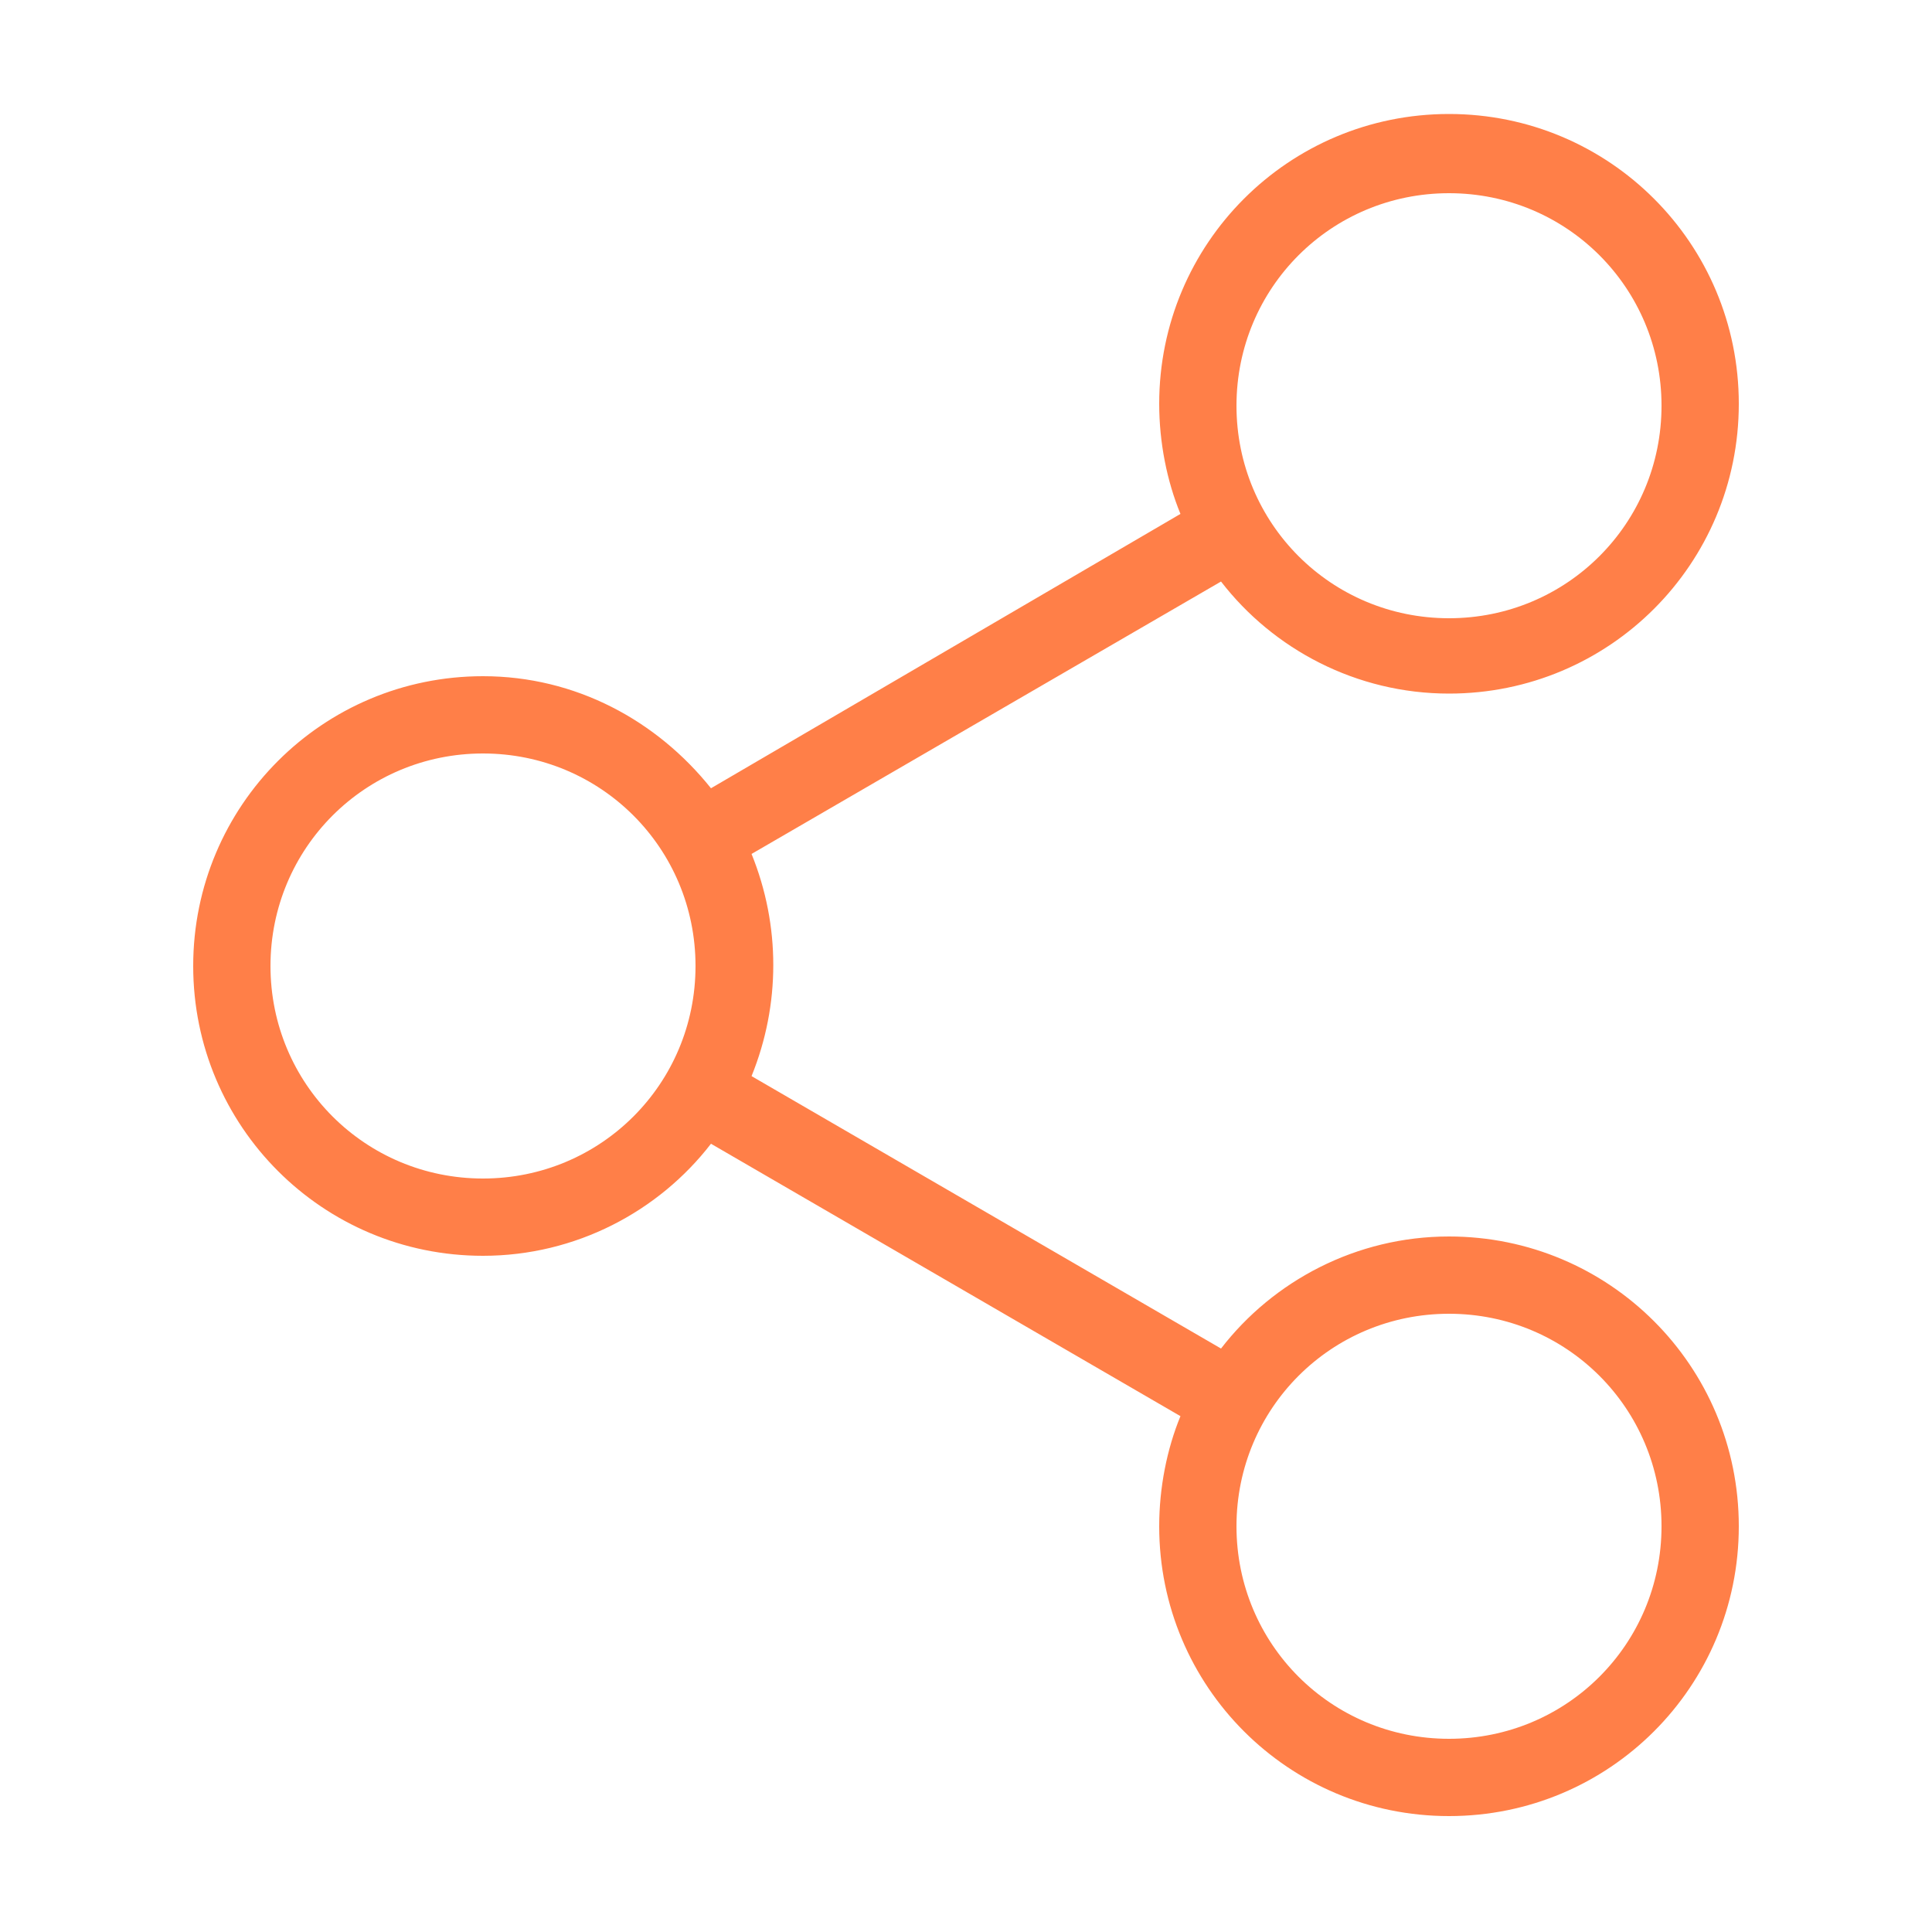
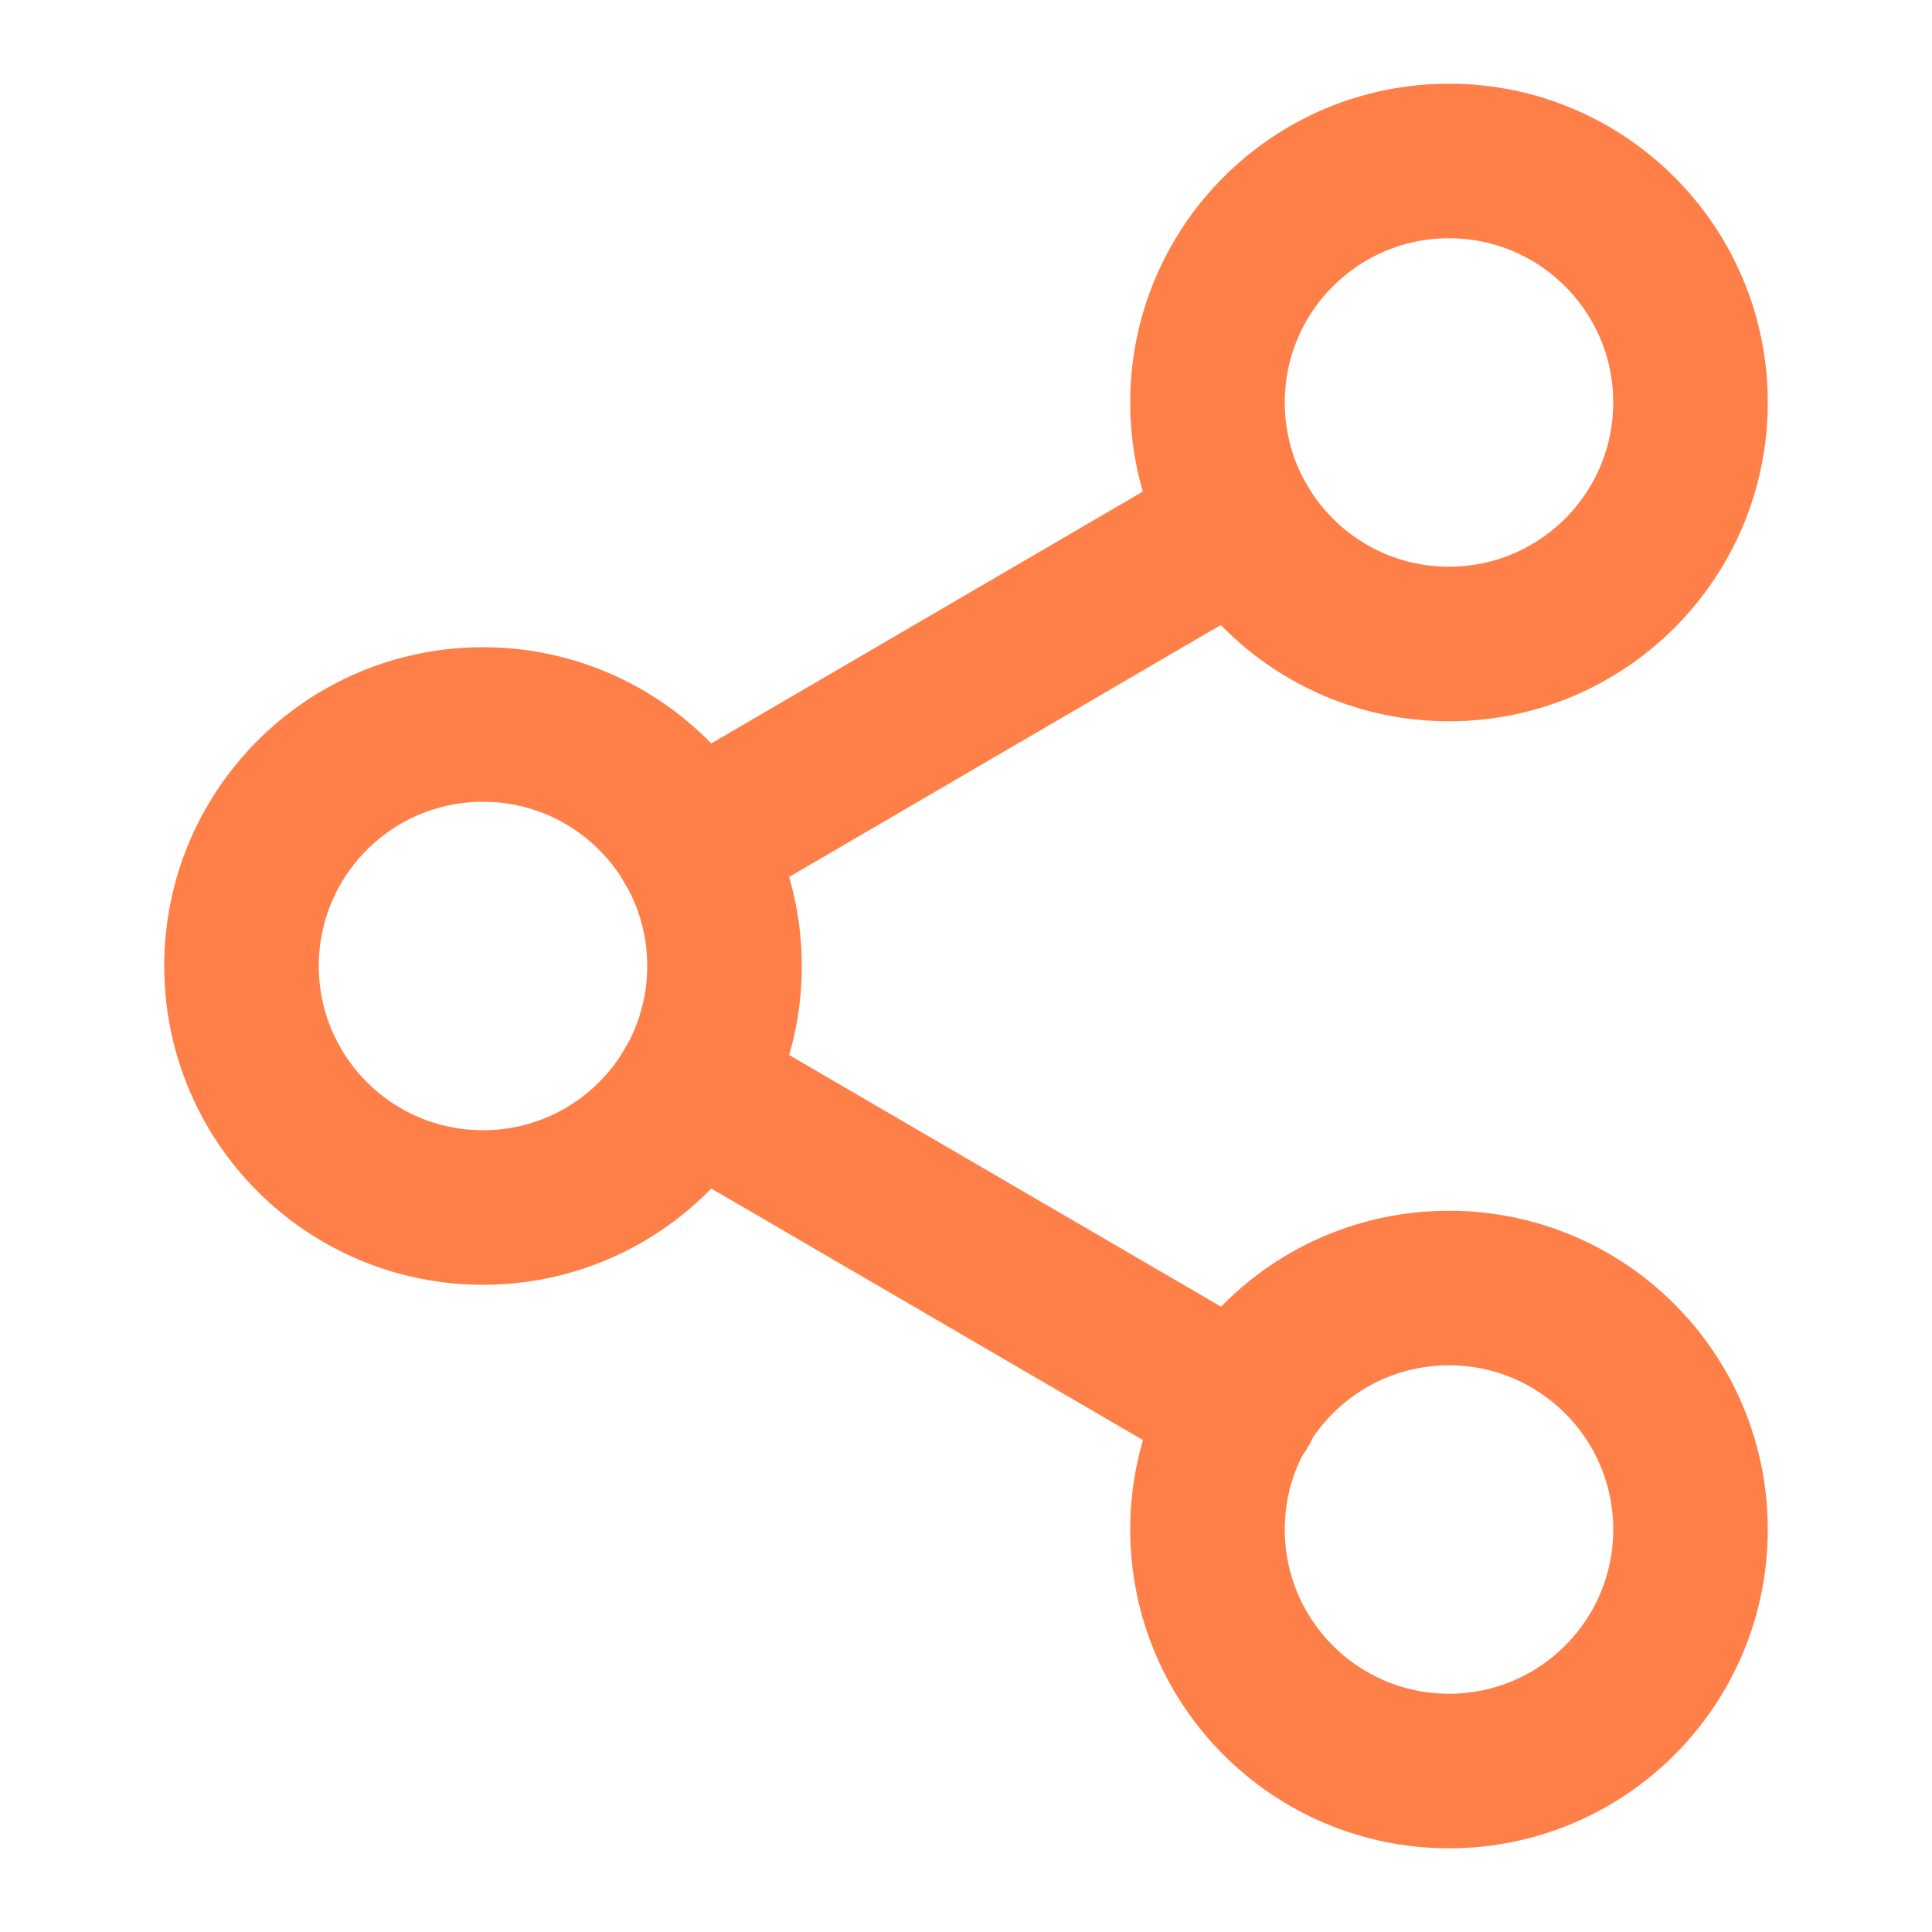
- <svg xmlns="http://www.w3.org/2000/svg" version="1.1" x="0px" y="0px" width="100px" height="100px" viewBox="0 0 100 100" enable-background="new 0 0 100 100" xml:space="preserve">
-   <g id="_x37_7_Essential_Icons">
-     <path style="fill:#FF7F48;" id="Share" d="M75,64c-4.8,0-9.1,2.3-11.8,5.8L38.9,55.7c1.5-3.7,1.5-7.8,0-11.5l24.3-14.1c2.7,3.5,7,5.8,11.8,5.8   c8.3,0,15-6.7,15-15c0-8.3-6.7-15-15-15c-8.3,0-15,6.7-15,15c0,2,0.4,4,1.1,5.7L36.8,40.8c-2.8-3.5-7-5.8-11.8-5.8   c-8.3,0-15,6.7-15,15c0,8.3,6.7,15,15,15c4.8,0,9.1-2.3,11.8-5.8l24.3,14.1C60.4,75,60,77,60,79c0,8.3,6.7,15,15,15   c8.3,0,15-6.7,15-15C90,70.7,83.3,64,75,64z M75,10c6.1,0,11,4.9,11,11c0,6.1-4.9,11-11,11c-6.1,0-11-4.9-11-11   C64,14.9,68.9,10,75,10z M25,61c-6.1,0-11-4.9-11-11c0-6.1,4.9-11,11-11c6.1,0,11,4.9,11,11C36,56.1,31.1,61,25,61z M75,90   c-6.1,0-11-4.9-11-11c0-6.1,4.9-11,11-11c6.1,0,11,4.9,11,11C86,85.1,81.1,90,75,90z" />
-   </g>
-   <g id="Guides">
- </g>
-   <g id="Info">
-     <g id="BORDER">
-       <path fill="#FF7F48" d="M1644-510v1684H-140V-510H1644 M1652-518H-148v1700h1800V-518L1652-518z" />
-     </g>
-   </g>
+ <svg xmlns="http://www.w3.org/2000/svg" width="25" height="25" viewBox="0 0 25 25" fill="none">
+   <path d="M18.75 8.333C20.476 8.333 21.875 6.934 21.875 5.208C21.875 3.482 20.476 2.083 18.75 2.083C17.024 2.083 15.625 3.482 15.625 5.208C15.625 6.934 17.024 8.333 18.75 8.333Z" stroke="#FF7F48" stroke-width="2" stroke-linecap="round" stroke-linejoin="round" />
+   <path d="M6.25 15.625C7.976 15.625 9.375 14.226 9.375 12.5C9.375 10.774 7.976 9.375 6.25 9.375C4.524 9.375 3.125 10.774 3.125 12.5C3.125 14.226 4.524 15.625 6.25 15.625Z" stroke="#FF7F48" stroke-width="2" stroke-linecap="round" stroke-linejoin="round" />
+   <path d="M18.75 22.917C20.476 22.917 21.875 21.517 21.875 19.792C21.875 18.066 20.476 16.667 18.75 16.667C17.024 16.667 15.625 18.066 15.625 19.792C15.625 21.517 17.024 22.917 18.75 22.917Z" stroke="#FF7F48" stroke-width="2" stroke-linecap="round" stroke-linejoin="round" />
+   <path d="M8.948 14.073L16.063 18.219" stroke="#FF7F48" stroke-width="2" stroke-linecap="round" stroke-linejoin="round" />
+   <path d="M16.052 6.781L8.948 10.927" stroke="#FF7F48" stroke-width="2" stroke-linecap="round" stroke-linejoin="round" />
</svg>
